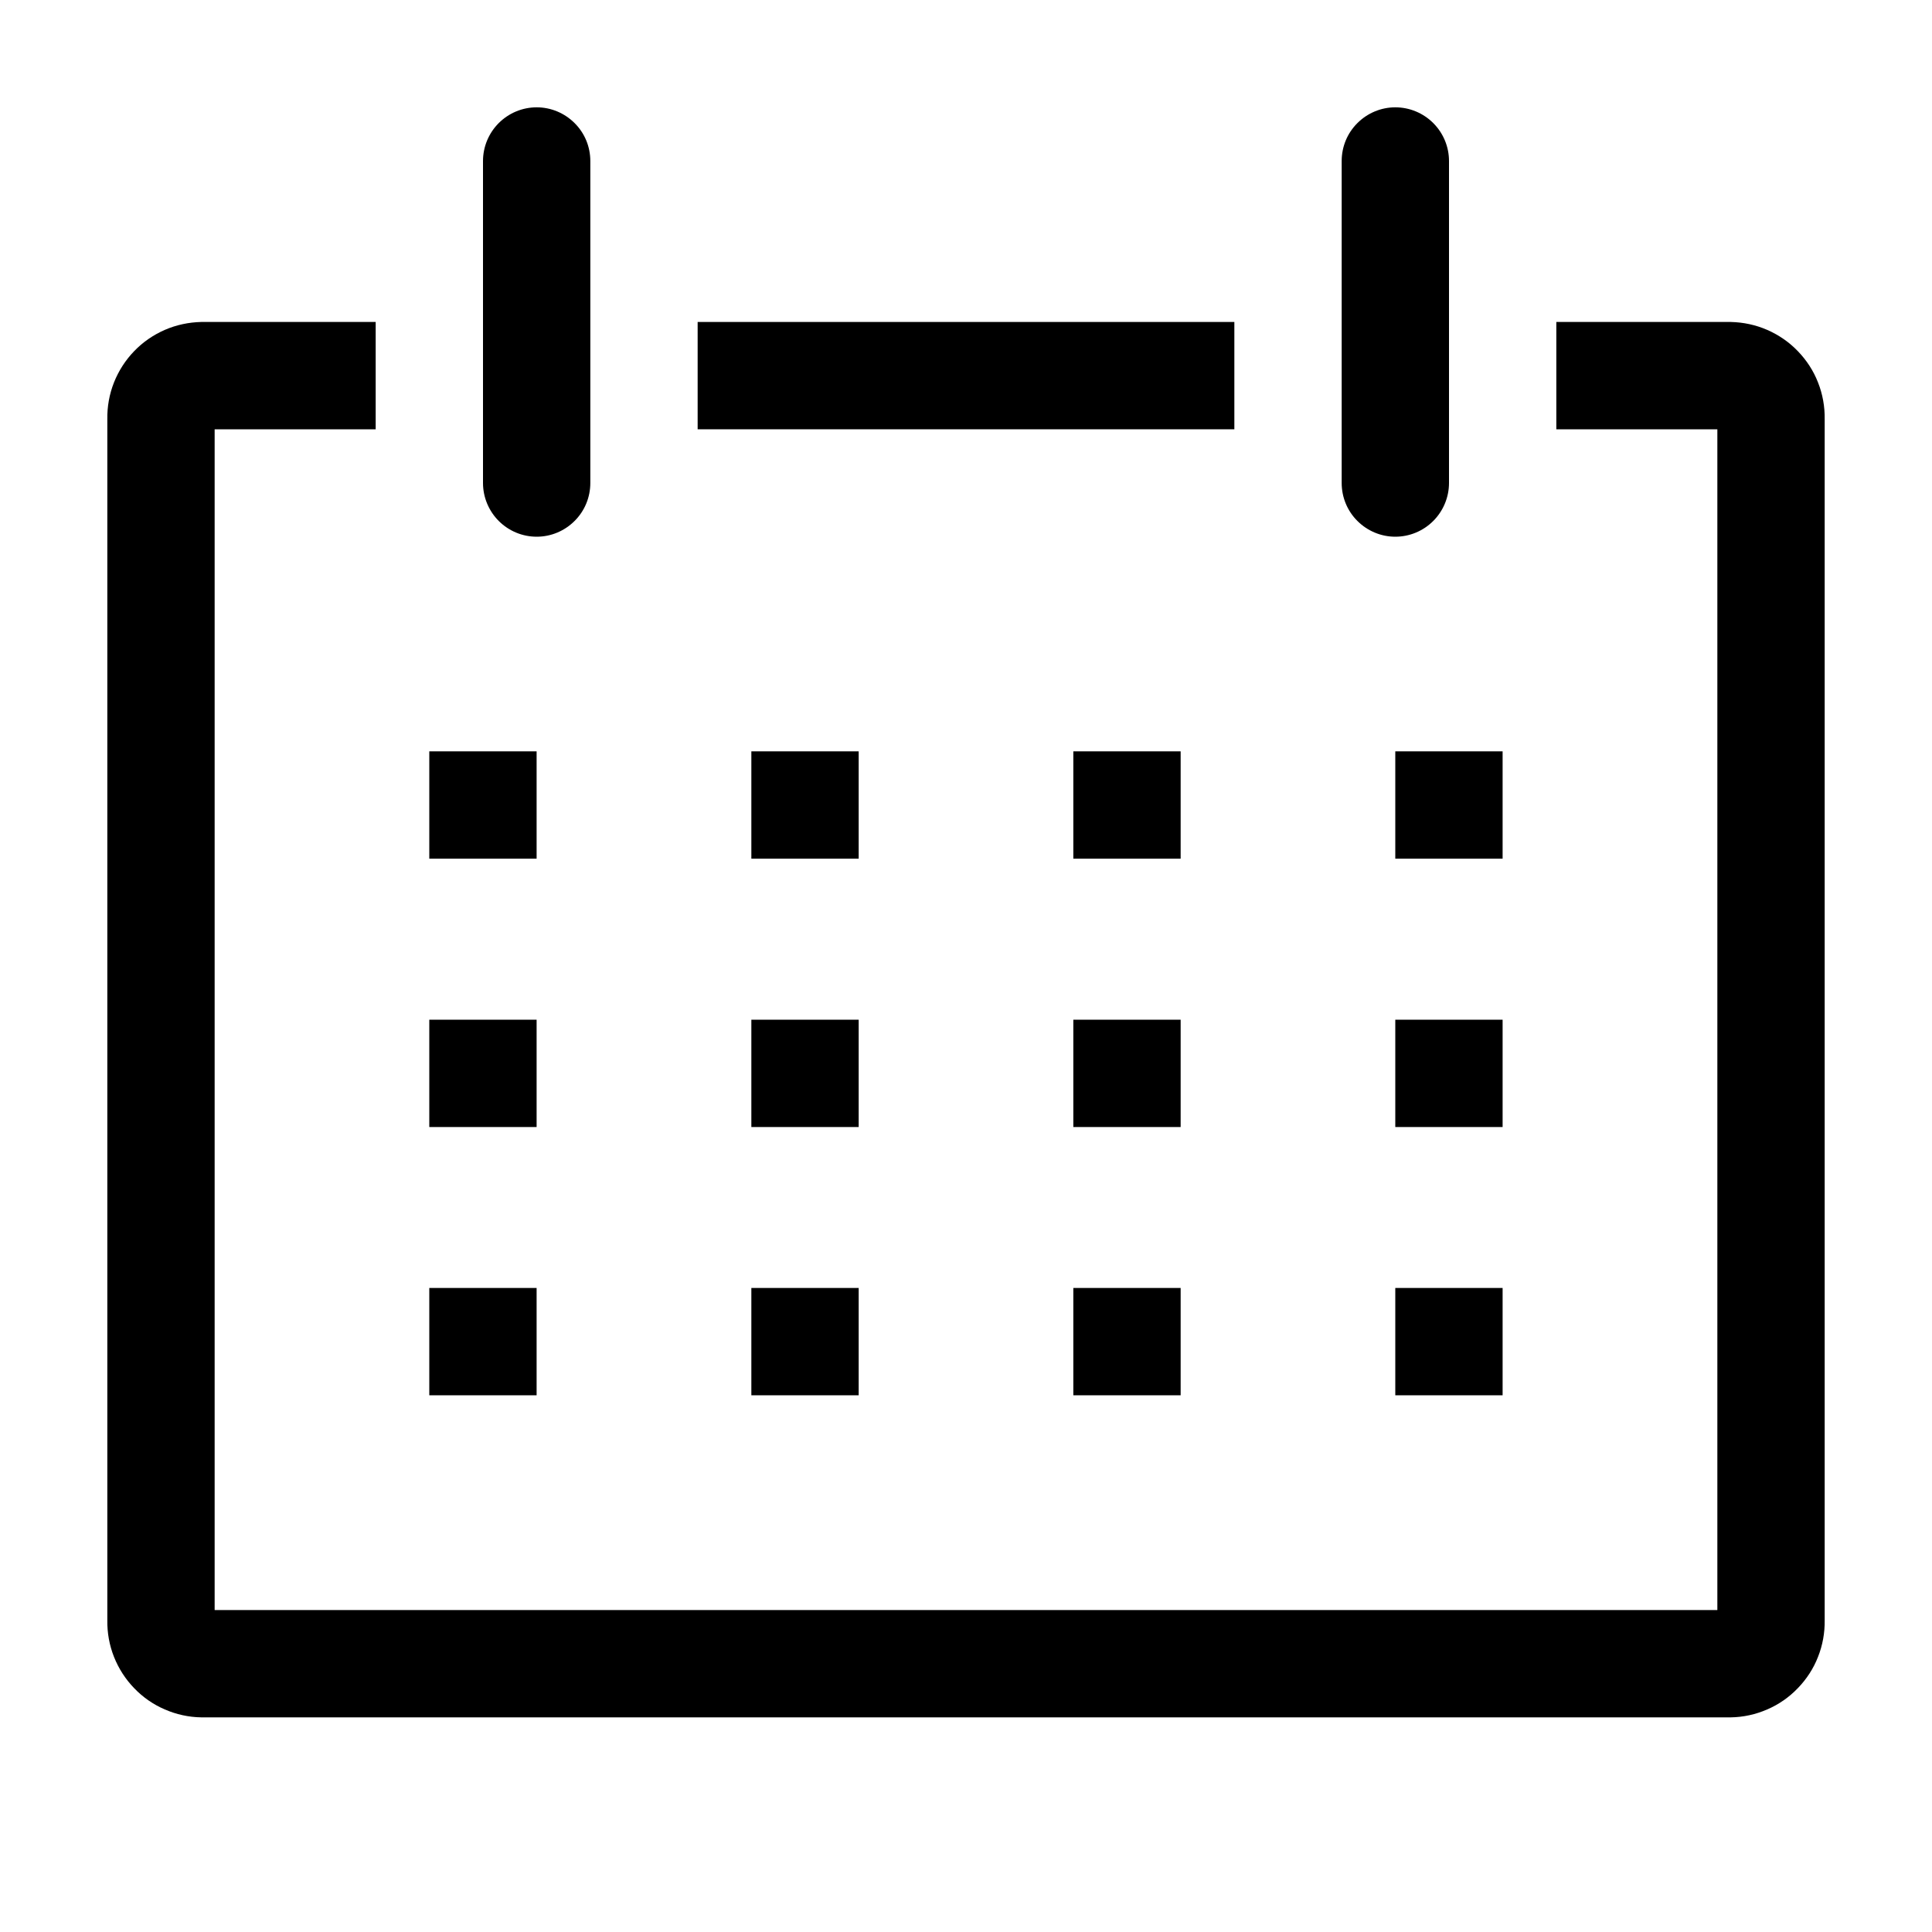
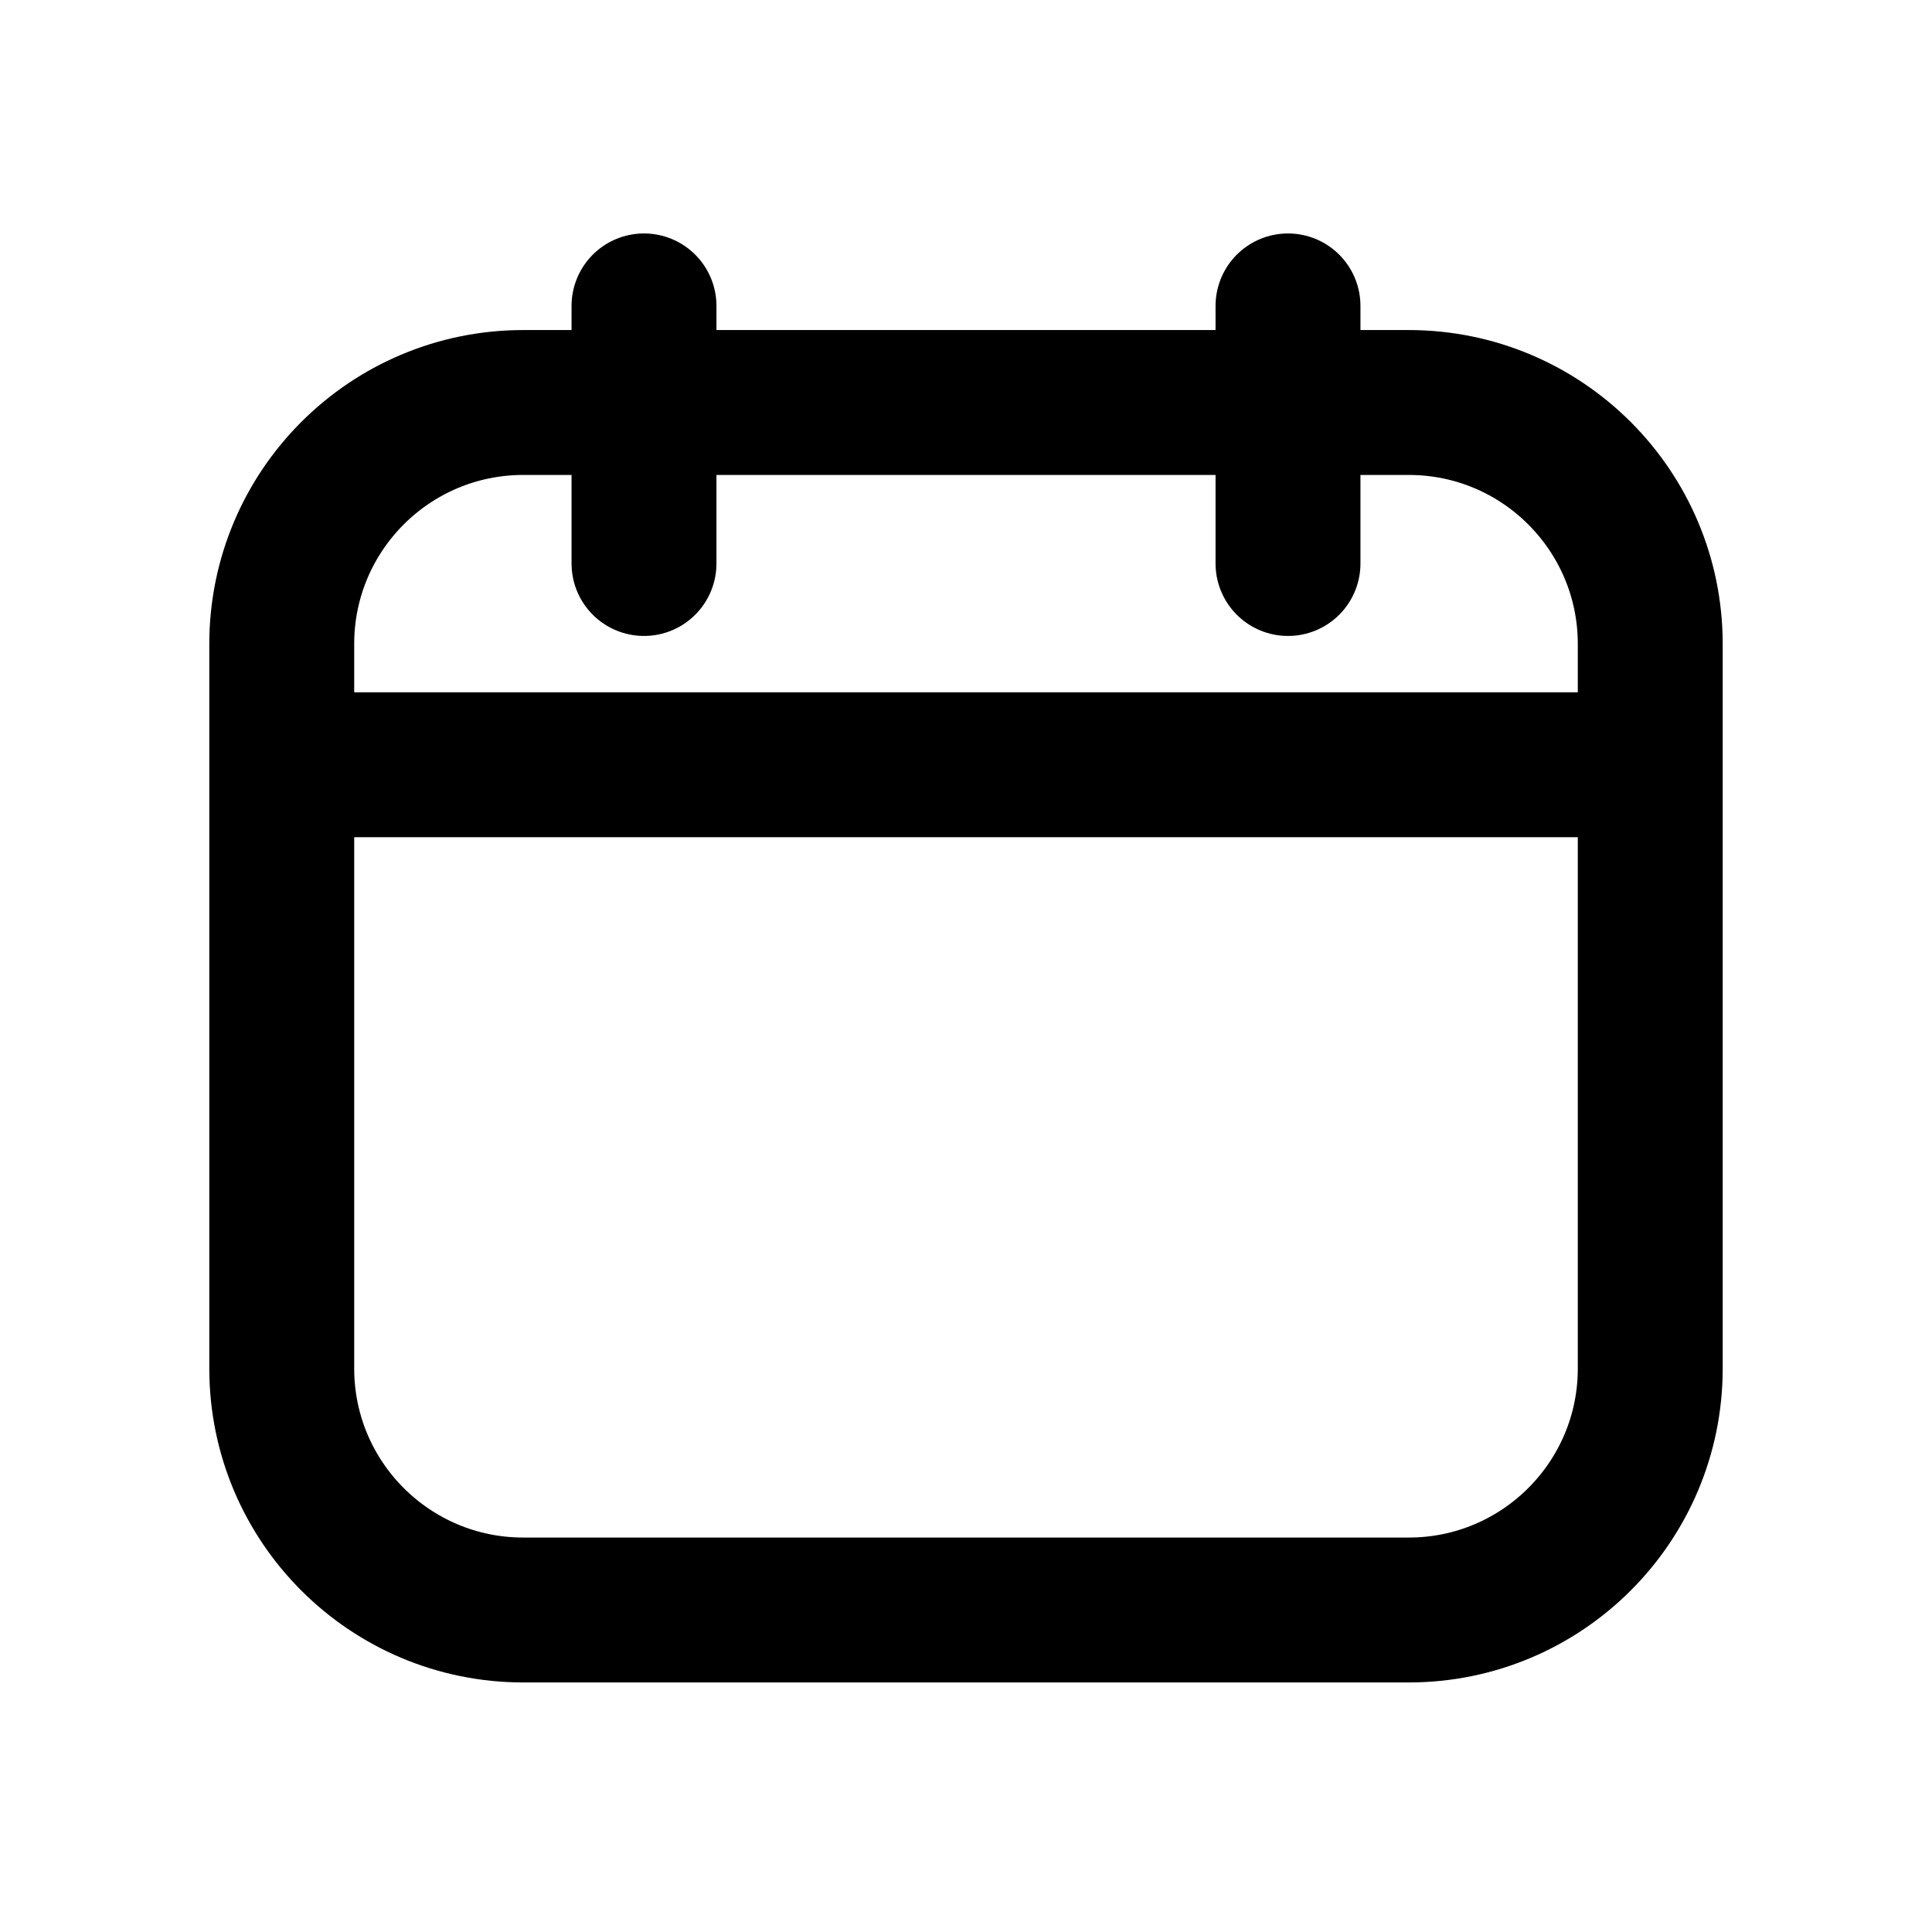
- <svg xmlns="http://www.w3.org/2000/svg" width="20" height="20" viewBox="0 0 20 20">
-   <path d="M17.917 3.333H16.111V4.444H17.778V16.667H2.222V4.444H3.889V3.333H2.083C1.954 3.336 1.825 3.363 1.706 3.415C1.587 3.467 1.479 3.541 1.389 3.635C1.299 3.728 1.228 3.838 1.18 3.959C1.132 4.08 1.109 4.209 1.111 4.339V16.772C1.109 16.902 1.132 17.031 1.18 17.152C1.228 17.273 1.299 17.383 1.389 17.476C1.479 17.57 1.587 17.645 1.706 17.696C1.825 17.748 1.954 17.776 2.083 17.778H17.917C18.047 17.776 18.175 17.748 18.294 17.696C18.413 17.645 18.521 17.57 18.611 17.476C18.701 17.383 18.773 17.273 18.82 17.152C18.868 17.031 18.891 16.902 18.889 16.772V4.339C18.891 4.209 18.868 4.08 18.82 3.959C18.773 3.838 18.701 3.728 18.611 3.635C18.521 3.541 18.413 3.467 18.294 3.415C18.175 3.363 18.047 3.336 17.917 3.333V3.333Z" />
-   <path d="M4.444 7.778H5.555V8.889H4.444V7.778Z" />
-   <path d="M7.778 7.778H8.889V8.889H7.778V7.778Z" />
-   <path d="M11.111 7.778H12.222V8.889H11.111V7.778Z" />
-   <path d="M14.444 7.778H15.555V8.889H14.444V7.778Z" />
-   <path d="M4.444 10.556H5.555V11.667H4.444V10.556Z" />
-   <path d="M7.778 10.556H8.889V11.667H7.778V10.556Z" />
-   <path d="M11.111 10.556H12.222V11.667H11.111V10.556Z" />
-   <path d="M14.444 10.556H15.555V11.667H14.444V10.556Z" />
-   <path d="M4.444 13.333H5.555V14.444H4.444V13.333Z" />
-   <path d="M7.778 13.333H8.889V14.444H7.778V13.333Z" />
-   <path d="M11.111 13.333H12.222V14.444H11.111V13.333Z" />
-   <path d="M14.444 13.333H15.555V14.444H14.444V13.333Z" />
-   <path d="M5.556 5.556C5.703 5.556 5.844 5.497 5.948 5.393C6.053 5.289 6.111 5.147 6.111 5V1.667C6.111 1.519 6.053 1.378 5.948 1.274C5.844 1.17 5.703 1.111 5.556 1.111C5.408 1.111 5.267 1.17 5.163 1.274C5.059 1.378 5 1.519 5 1.667V5C5 5.147 5.059 5.289 5.163 5.393C5.267 5.497 5.408 5.556 5.556 5.556Z" />
-   <path d="M14.444 5.556C14.592 5.556 14.733 5.497 14.837 5.393C14.941 5.289 15 5.147 15 5V1.667C15 1.519 14.941 1.378 14.837 1.274C14.733 1.17 14.592 1.111 14.444 1.111C14.297 1.111 14.156 1.17 14.052 1.274C13.947 1.378 13.889 1.519 13.889 1.667V5C13.889 5.147 13.947 5.289 14.052 5.393C14.156 5.497 14.297 5.556 14.444 5.556Z" />
-   <path d="M7.222 3.333H12.778V4.444H7.222V3.333Z" />
+ <svg xmlns="http://www.w3.org/2000/svg" viewBox="0 0 24 24" fill="none">
+   <rect x="3.5" y="5" width="17" height="15" rx="3" stroke="currentColor" stroke-width="1.8" />
+   <path d="M8 3.8V7" stroke="currentColor" stroke-width="1.8" stroke-linecap="round" />
+   <path d="M16 3.8V7" stroke="currentColor" stroke-width="1.8" stroke-linecap="round" />
+   <path d="M3.5 9.5H20.5" stroke="currentColor" stroke-width="1.8" />
</svg>
